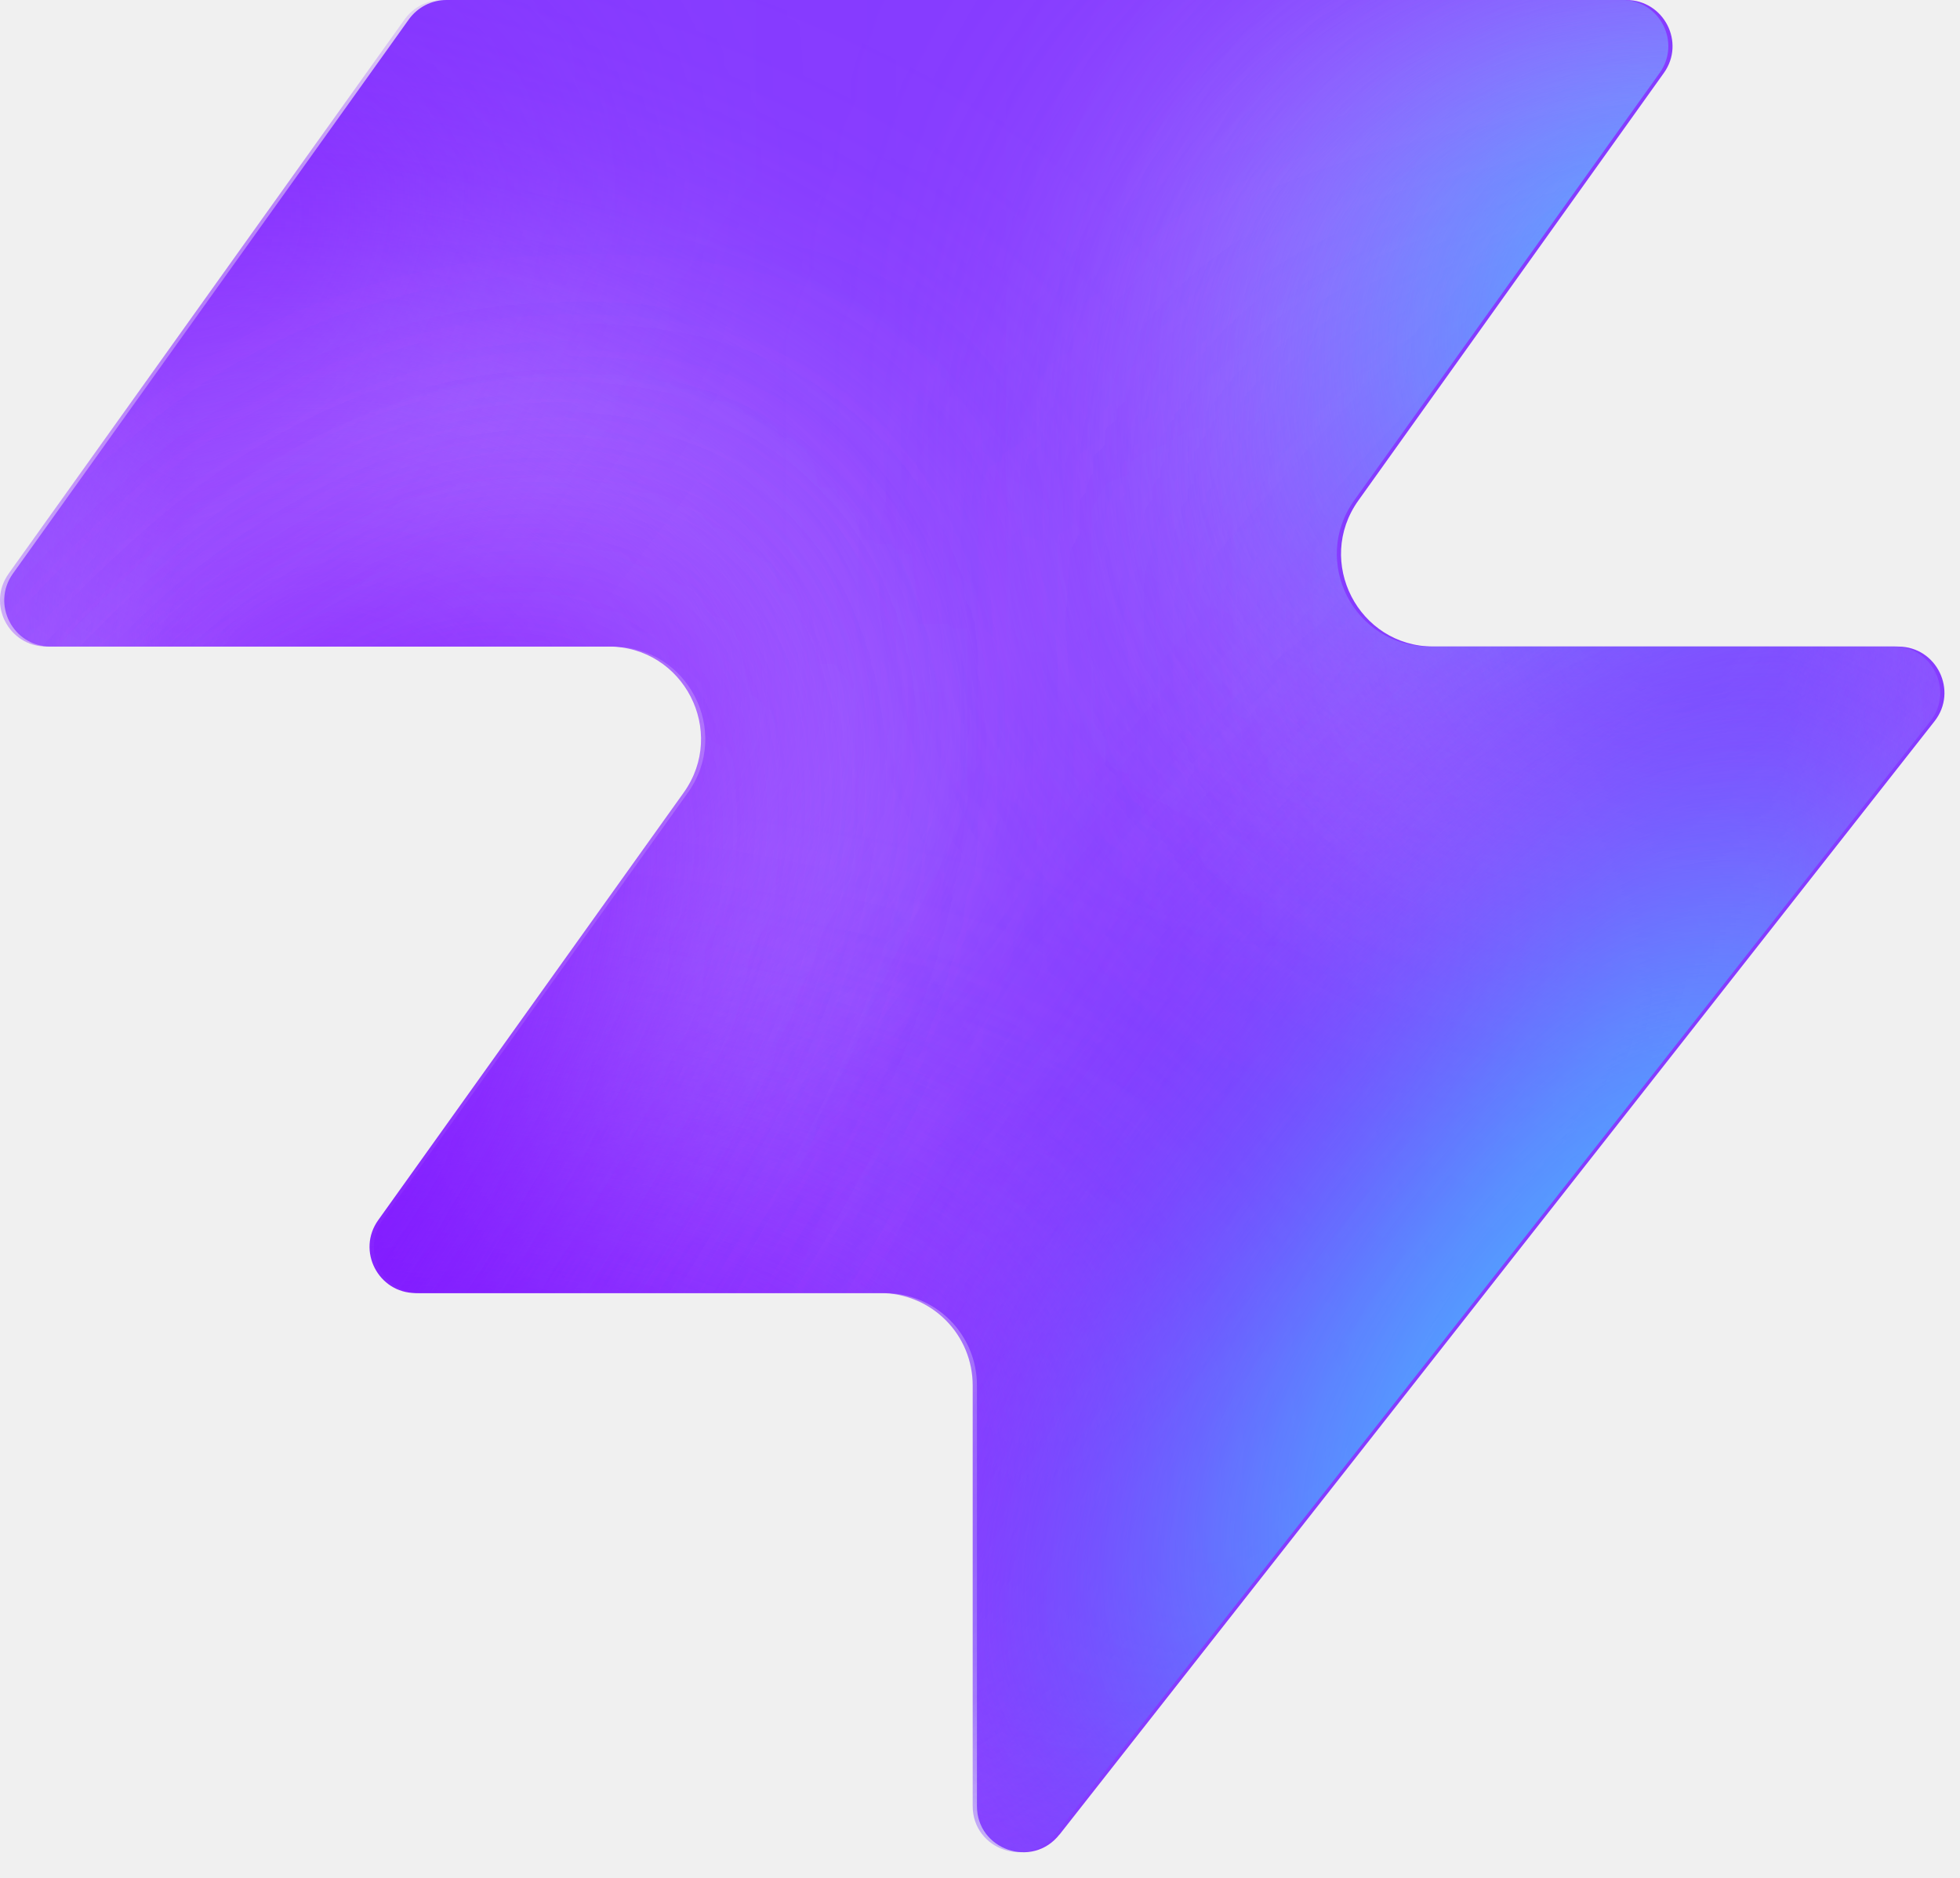
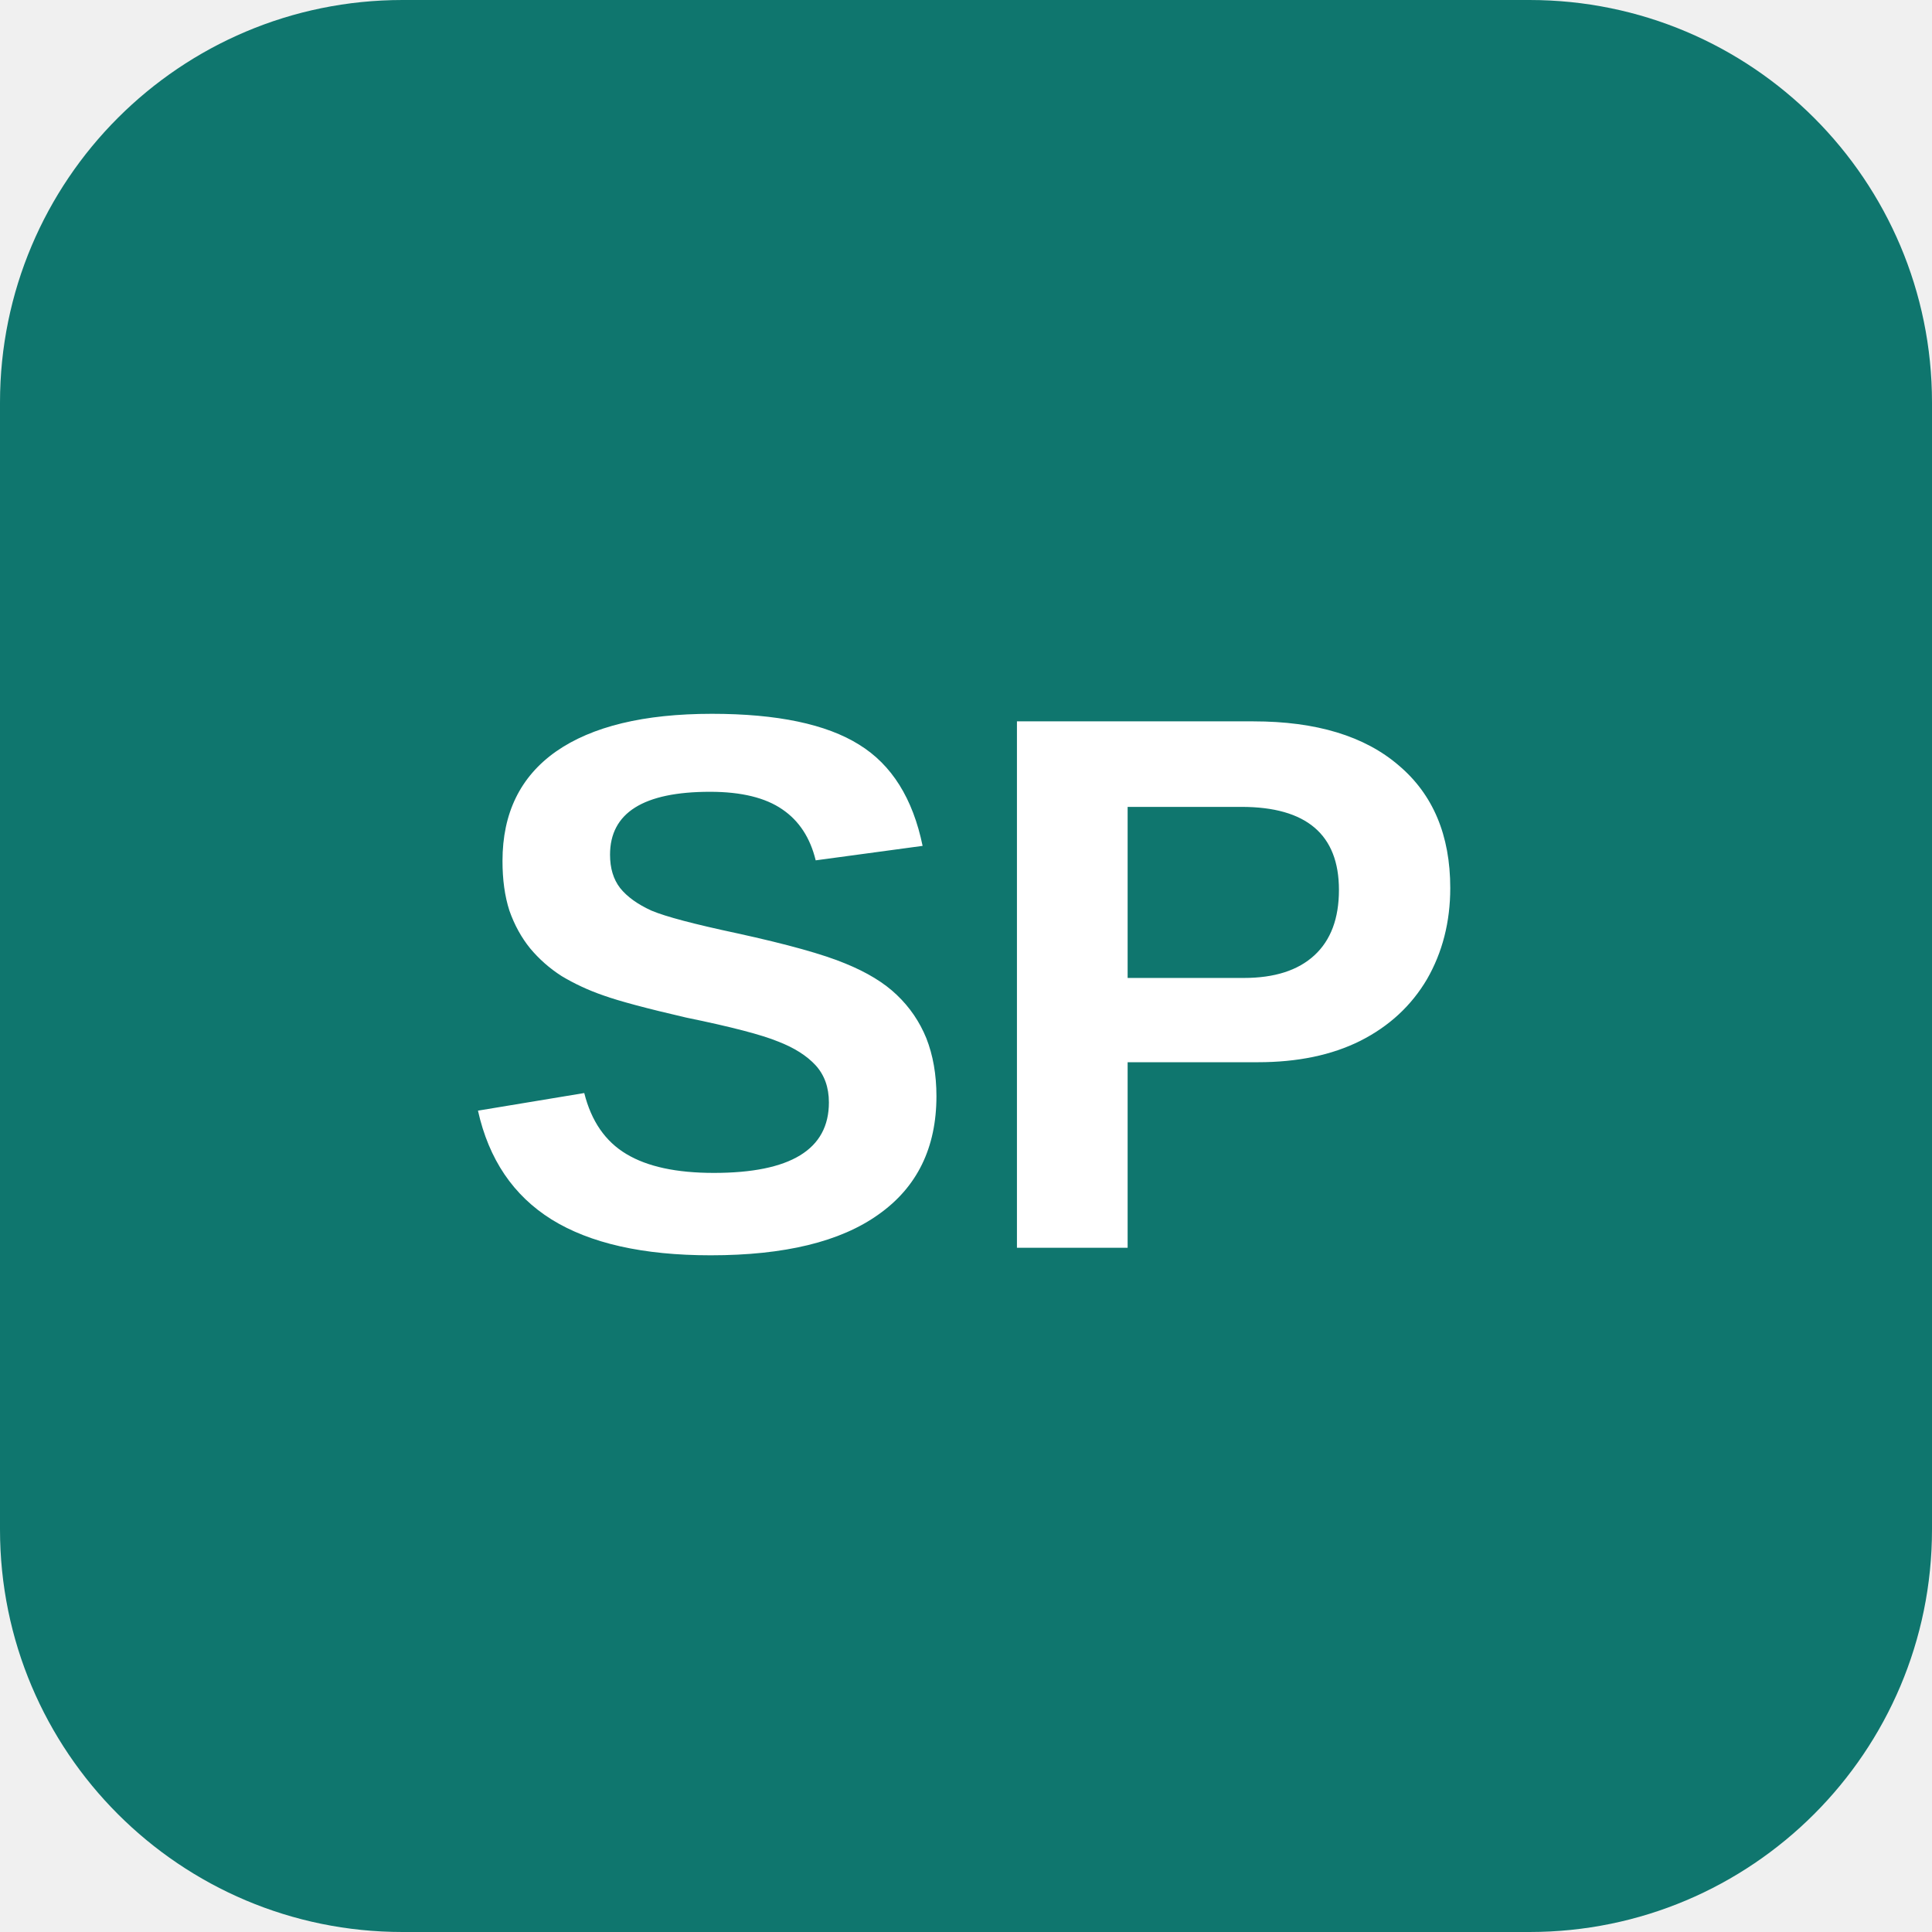
- <svg xmlns="http://www.w3.org/2000/svg" width="48" height="46" fill="none" viewBox="0 0 48 46">
-   <path fill="#863bff" d="M25.946 44.938c-.664.845-2.021.375-2.021-.698V33.937a2.26 2.26 0 0 0-2.262-2.262H10.287c-.92 0-1.456-1.04-.92-1.788l7.48-10.471c1.07-1.497 0-3.578-1.842-3.578H1.237c-.92 0-1.456-1.04-.92-1.788L10.013.474c.214-.297.556-.474.92-.474h28.894c.92 0 1.456 1.04.92 1.788l-7.48 10.471c-1.07 1.498 0 3.579 1.842 3.579h11.377c.943 0 1.473 1.088.89 1.83L25.947 44.94z" style="fill:#863bff;fill:color(display-p3 .525 .23 1);fill-opacity:1" />
-   <mask id="a" width="48" height="46" x="0" y="0" maskUnits="userSpaceOnUse" style="mask-type:alpha">
-     <path fill="#000" d="M25.842 44.938c-.664.844-2.021.375-2.021-.698V33.937a2.26 2.26 0 0 0-2.262-2.262H10.183c-.92 0-1.456-1.04-.92-1.788l7.48-10.471c1.07-1.498 0-3.579-1.842-3.579H1.133c-.92 0-1.456-1.04-.92-1.787L9.91.473c.214-.297.556-.474.92-.474h28.894c.92 0 1.456 1.04.92 1.788l-7.48 10.471c-1.07 1.498 0 3.578 1.842 3.578h11.377c.943 0 1.473 1.088.89 1.832L25.843 44.94z" style="fill:#000;fill-opacity:1" />
-   </mask>
-   <g mask="url(#a)">
-     <g filter="url(#b)">
-       <ellipse cx="5.508" cy="14.704" fill="#ede6ff" rx="5.508" ry="14.704" style="fill:#ede6ff;fill:color(display-p3 .927 .903 1);fill-opacity:1" transform="matrix(.00324 1 1 -.00324 -4.47 31.516)" />
-     </g>
-     <g filter="url(#c)">
-       <ellipse cx="10.399" cy="29.851" fill="#ede6ff" rx="10.399" ry="29.851" style="fill:#ede6ff;fill:color(display-p3 .927 .903 1);fill-opacity:1" transform="matrix(.00324 1 1 -.00324 -39.328 7.883)" />
-     </g>
-     <g filter="url(#d)">
-       <ellipse cx="5.508" cy="30.487" fill="#7e14ff" rx="5.508" ry="30.487" style="fill:#7e14ff;fill:color(display-p3 .492 .077 1);fill-opacity:1" transform="rotate(89.814 -25.913 -14.639)scale(1 -1)" />
-     </g>
-     <g filter="url(#e)">
-       <ellipse cx="5.508" cy="30.599" fill="#7e14ff" rx="5.508" ry="30.599" style="fill:#7e14ff;fill:color(display-p3 .492 .077 1);fill-opacity:1" transform="rotate(89.814 -32.644 -3.334)scale(1 -1)" />
-     </g>
-     <g filter="url(#f)">
-       <ellipse cx="5.508" cy="30.599" fill="#7e14ff" rx="5.508" ry="30.599" style="fill:#7e14ff;fill:color(display-p3 .492 .077 1);fill-opacity:1" transform="matrix(.00324 1 1 -.00324 -34.34 30.47)" />
-     </g>
-     <g filter="url(#g)">
-       <ellipse cx="14.072" cy="22.078" fill="#ede6ff" rx="14.072" ry="22.078" style="fill:#ede6ff;fill:color(display-p3 .927 .903 1);fill-opacity:1" transform="rotate(93.35 24.506 48.493)scale(-1 1)" />
-     </g>
-     <g filter="url(#h)">
-       <ellipse cx="3.47" cy="21.501" fill="#7e14ff" rx="3.47" ry="21.501" style="fill:#7e14ff;fill:color(display-p3 .492 .077 1);fill-opacity:1" transform="rotate(89.009 28.708 47.59)scale(-1 1)" />
-     </g>
-     <g filter="url(#i)">
-       <ellipse cx="3.47" cy="21.501" fill="#7e14ff" rx="3.47" ry="21.501" style="fill:#7e14ff;fill:color(display-p3 .492 .077 1);fill-opacity:1" transform="rotate(89.009 28.708 47.59)scale(-1 1)" />
-     </g>
-     <g filter="url(#j)">
-       <ellipse cx=".387" cy="8.972" fill="#7e14ff" rx="4.407" ry="29.108" style="fill:#7e14ff;fill:color(display-p3 .492 .077 1);fill-opacity:1" transform="rotate(39.51 .387 8.972)" />
-     </g>
-     <g filter="url(#k)">
-       <ellipse cx="47.523" cy="-6.092" fill="#7e14ff" rx="4.407" ry="29.108" style="fill:#7e14ff;fill:color(display-p3 .492 .077 1);fill-opacity:1" transform="rotate(37.892 47.523 -6.092)" />
-     </g>
-     <g filter="url(#l)">
-       <ellipse cx="41.412" cy="6.333" fill="#47bfff" rx="5.971" ry="9.665" style="fill:#47bfff;fill:color(display-p3 .28 .748 1);fill-opacity:1" transform="rotate(37.892 41.412 6.333)" />
-     </g>
-     <g filter="url(#m)">
-       <ellipse cx="-1.879" cy="38.332" fill="#7e14ff" rx="4.407" ry="29.108" style="fill:#7e14ff;fill:color(display-p3 .492 .077 1);fill-opacity:1" transform="rotate(37.892 -1.88 38.332)" />
-     </g>
-     <g filter="url(#n)">
-       <ellipse cx="-1.879" cy="38.332" fill="#7e14ff" rx="4.407" ry="29.108" style="fill:#7e14ff;fill:color(display-p3 .492 .077 1);fill-opacity:1" transform="rotate(37.892 -1.88 38.332)" />
-     </g>
-     <g filter="url(#o)">
-       <ellipse cx="35.651" cy="29.907" fill="#7e14ff" rx="4.407" ry="29.108" style="fill:#7e14ff;fill:color(display-p3 .492 .077 1);fill-opacity:1" transform="rotate(37.892 35.651 29.907)" />
-     </g>
-     <g filter="url(#p)">
-       <ellipse cx="38.418" cy="32.4" fill="#47bfff" rx="5.971" ry="15.297" style="fill:#47bfff;fill:color(display-p3 .28 .748 1);fill-opacity:1" transform="rotate(37.892 38.418 32.4)" />
-     </g>
-   </g>
-   <defs>
-     <filter id="b" width="60.045" height="41.654" x="-19.77" y="16.149" color-interpolation-filters="sRGB" filterUnits="userSpaceOnUse">
-       <feFlood flood-opacity="0" result="BackgroundImageFix" />
-       <feBlend in="SourceGraphic" in2="BackgroundImageFix" result="shape" />
-       <feGaussianBlur result="effect1_foregroundBlur_2002_17158" stdDeviation="7.659" />
-     </filter>
-     <filter id="c" width="90.34" height="51.437" x="-54.613" y="-7.533" color-interpolation-filters="sRGB" filterUnits="userSpaceOnUse">
-       <feFlood flood-opacity="0" result="BackgroundImageFix" />
-       <feBlend in="SourceGraphic" in2="BackgroundImageFix" result="shape" />
-       <feGaussianBlur result="effect1_foregroundBlur_2002_17158" stdDeviation="7.659" />
-     </filter>
-     <filter id="d" width="79.355" height="29.4" x="-49.64" y="2.03" color-interpolation-filters="sRGB" filterUnits="userSpaceOnUse">
-       <feFlood flood-opacity="0" result="BackgroundImageFix" />
-       <feBlend in="SourceGraphic" in2="BackgroundImageFix" result="shape" />
-       <feGaussianBlur result="effect1_foregroundBlur_2002_17158" stdDeviation="4.596" />
-     </filter>
-     <filter id="e" width="79.579" height="29.4" x="-45.045" y="20.029" color-interpolation-filters="sRGB" filterUnits="userSpaceOnUse">
-       <feFlood flood-opacity="0" result="BackgroundImageFix" />
-       <feBlend in="SourceGraphic" in2="BackgroundImageFix" result="shape" />
-       <feGaussianBlur result="effect1_foregroundBlur_2002_17158" stdDeviation="4.596" />
-     </filter>
-     <filter id="f" width="79.579" height="29.4" x="-43.513" y="21.178" color-interpolation-filters="sRGB" filterUnits="userSpaceOnUse">
-       <feFlood flood-opacity="0" result="BackgroundImageFix" />
-       <feBlend in="SourceGraphic" in2="BackgroundImageFix" result="shape" />
-       <feGaussianBlur result="effect1_foregroundBlur_2002_17158" stdDeviation="4.596" />
-     </filter>
-     <filter id="g" width="74.749" height="58.852" x="15.756" y="-17.901" color-interpolation-filters="sRGB" filterUnits="userSpaceOnUse">
-       <feFlood flood-opacity="0" result="BackgroundImageFix" />
-       <feBlend in="SourceGraphic" in2="BackgroundImageFix" result="shape" />
-       <feGaussianBlur result="effect1_foregroundBlur_2002_17158" stdDeviation="7.659" />
-     </filter>
-     <filter id="h" width="61.377" height="25.362" x="23.548" y="2.284" color-interpolation-filters="sRGB" filterUnits="userSpaceOnUse">
-       <feFlood flood-opacity="0" result="BackgroundImageFix" />
-       <feBlend in="SourceGraphic" in2="BackgroundImageFix" result="shape" />
-       <feGaussianBlur result="effect1_foregroundBlur_2002_17158" stdDeviation="4.596" />
-     </filter>
-     <filter id="i" width="61.377" height="25.362" x="23.548" y="2.284" color-interpolation-filters="sRGB" filterUnits="userSpaceOnUse">
-       <feFlood flood-opacity="0" result="BackgroundImageFix" />
-       <feBlend in="SourceGraphic" in2="BackgroundImageFix" result="shape" />
-       <feGaussianBlur result="effect1_foregroundBlur_2002_17158" stdDeviation="4.596" />
-     </filter>
-     <filter id="j" width="56.045" height="63.649" x="-27.636" y="-22.853" color-interpolation-filters="sRGB" filterUnits="userSpaceOnUse">
-       <feFlood flood-opacity="0" result="BackgroundImageFix" />
-       <feBlend in="SourceGraphic" in2="BackgroundImageFix" result="shape" />
-       <feGaussianBlur result="effect1_foregroundBlur_2002_17158" stdDeviation="4.596" />
-     </filter>
-     <filter id="k" width="54.814" height="64.646" x="20.116" y="-38.415" color-interpolation-filters="sRGB" filterUnits="userSpaceOnUse">
-       <feFlood flood-opacity="0" result="BackgroundImageFix" />
-       <feBlend in="SourceGraphic" in2="BackgroundImageFix" result="shape" />
-       <feGaussianBlur result="effect1_foregroundBlur_2002_17158" stdDeviation="4.596" />
-     </filter>
-     <filter id="l" width="33.541" height="35.313" x="24.641" y="-11.323" color-interpolation-filters="sRGB" filterUnits="userSpaceOnUse">
-       <feFlood flood-opacity="0" result="BackgroundImageFix" />
-       <feBlend in="SourceGraphic" in2="BackgroundImageFix" result="shape" />
-       <feGaussianBlur result="effect1_foregroundBlur_2002_17158" stdDeviation="4.596" />
-     </filter>
-     <filter id="m" width="54.814" height="64.646" x="-29.286" y="6.009" color-interpolation-filters="sRGB" filterUnits="userSpaceOnUse">
-       <feFlood flood-opacity="0" result="BackgroundImageFix" />
-       <feBlend in="SourceGraphic" in2="BackgroundImageFix" result="shape" />
-       <feGaussianBlur result="effect1_foregroundBlur_2002_17158" stdDeviation="4.596" />
-     </filter>
-     <filter id="n" width="54.814" height="64.646" x="-29.286" y="6.009" color-interpolation-filters="sRGB" filterUnits="userSpaceOnUse">
-       <feFlood flood-opacity="0" result="BackgroundImageFix" />
-       <feBlend in="SourceGraphic" in2="BackgroundImageFix" result="shape" />
-       <feGaussianBlur result="effect1_foregroundBlur_2002_17158" stdDeviation="4.596" />
-     </filter>
-     <filter id="o" width="54.814" height="64.646" x="8.244" y="-2.416" color-interpolation-filters="sRGB" filterUnits="userSpaceOnUse">
-       <feFlood flood-opacity="0" result="BackgroundImageFix" />
-       <feBlend in="SourceGraphic" in2="BackgroundImageFix" result="shape" />
-       <feGaussianBlur result="effect1_foregroundBlur_2002_17158" stdDeviation="4.596" />
-     </filter>
-     <filter id="p" width="39.409" height="43.623" x="18.713" y="10.588" color-interpolation-filters="sRGB" filterUnits="userSpaceOnUse">
-       <feFlood flood-opacity="0" result="BackgroundImageFix" />
-       <feBlend in="SourceGraphic" in2="BackgroundImageFix" result="shape" />
-       <feGaussianBlur result="effect1_foregroundBlur_2002_17158" stdDeviation="4.596" />
-     </filter>
-   </defs>
+ <svg xmlns="http://www.w3.org/2000/svg" width="48" height="48" viewBox="0 0 48 48">
+   <rect width="48" height="48" rx="10" fill="#0f766e" />
+   <text x="24" y="31" font-family="Arial, Helvetica, sans-serif" font-size="19" font-weight="700" fill="#ffffff" text-anchor="middle">SP</text>
</svg>
